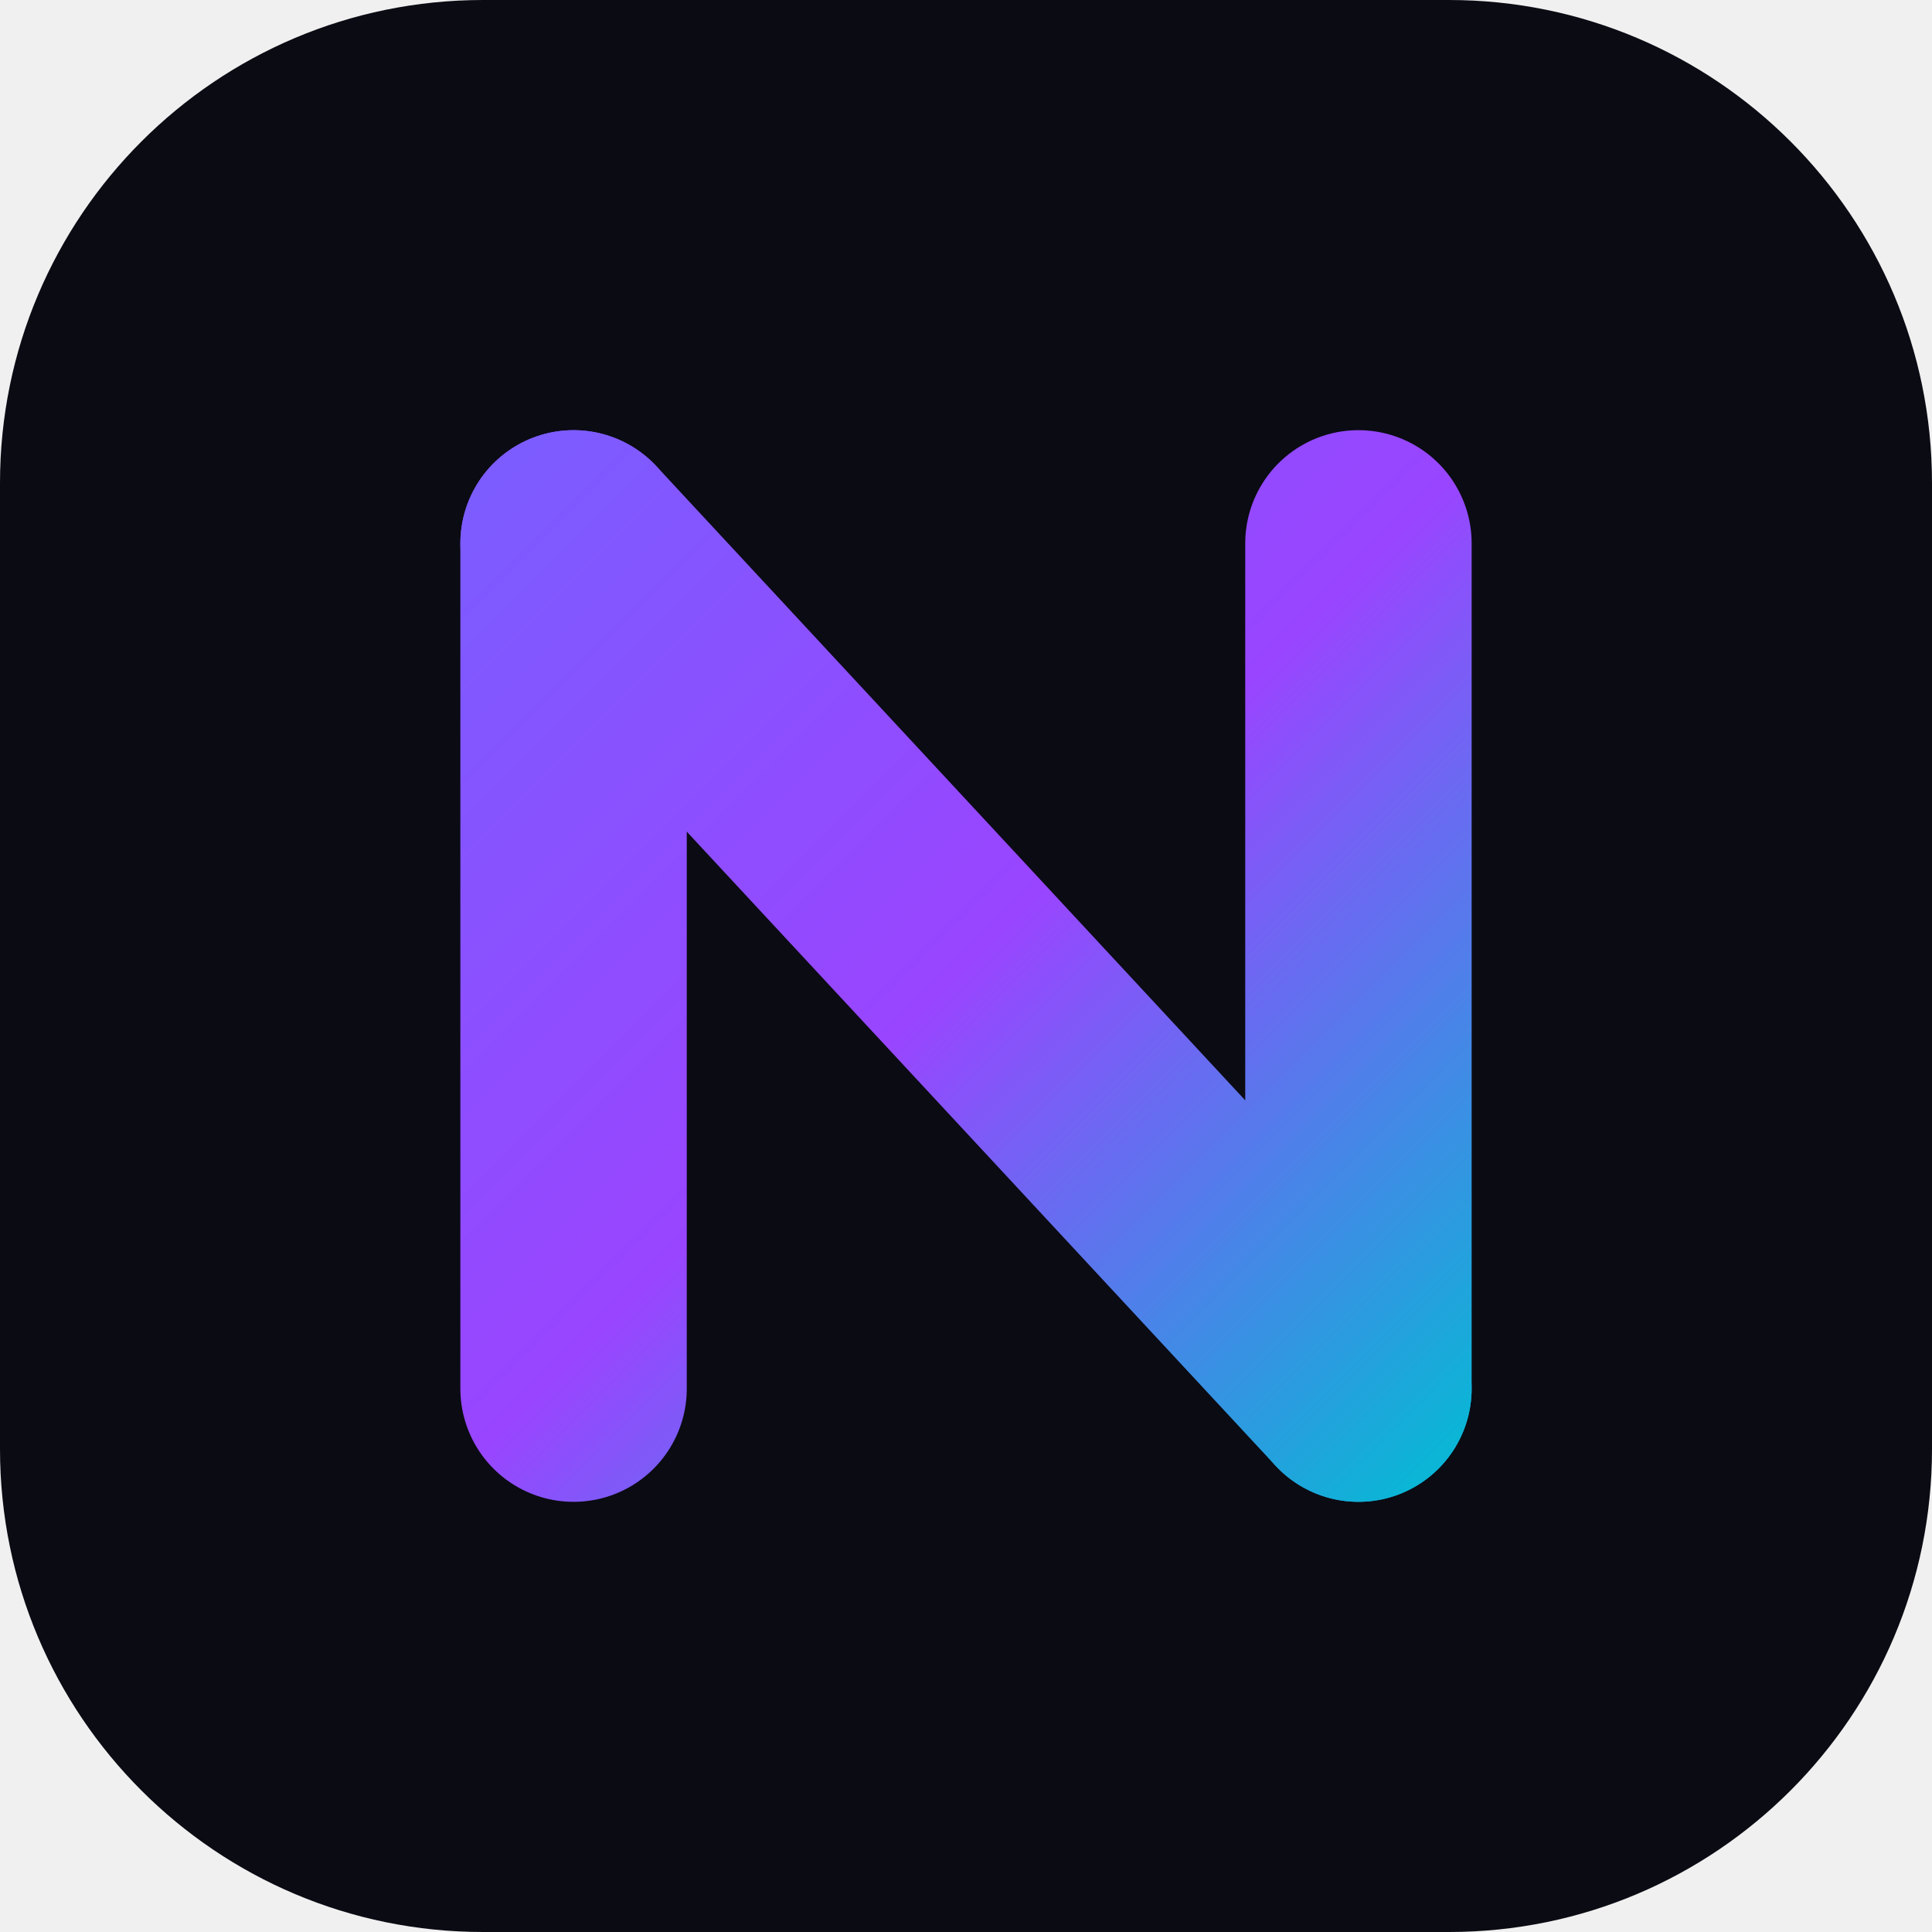
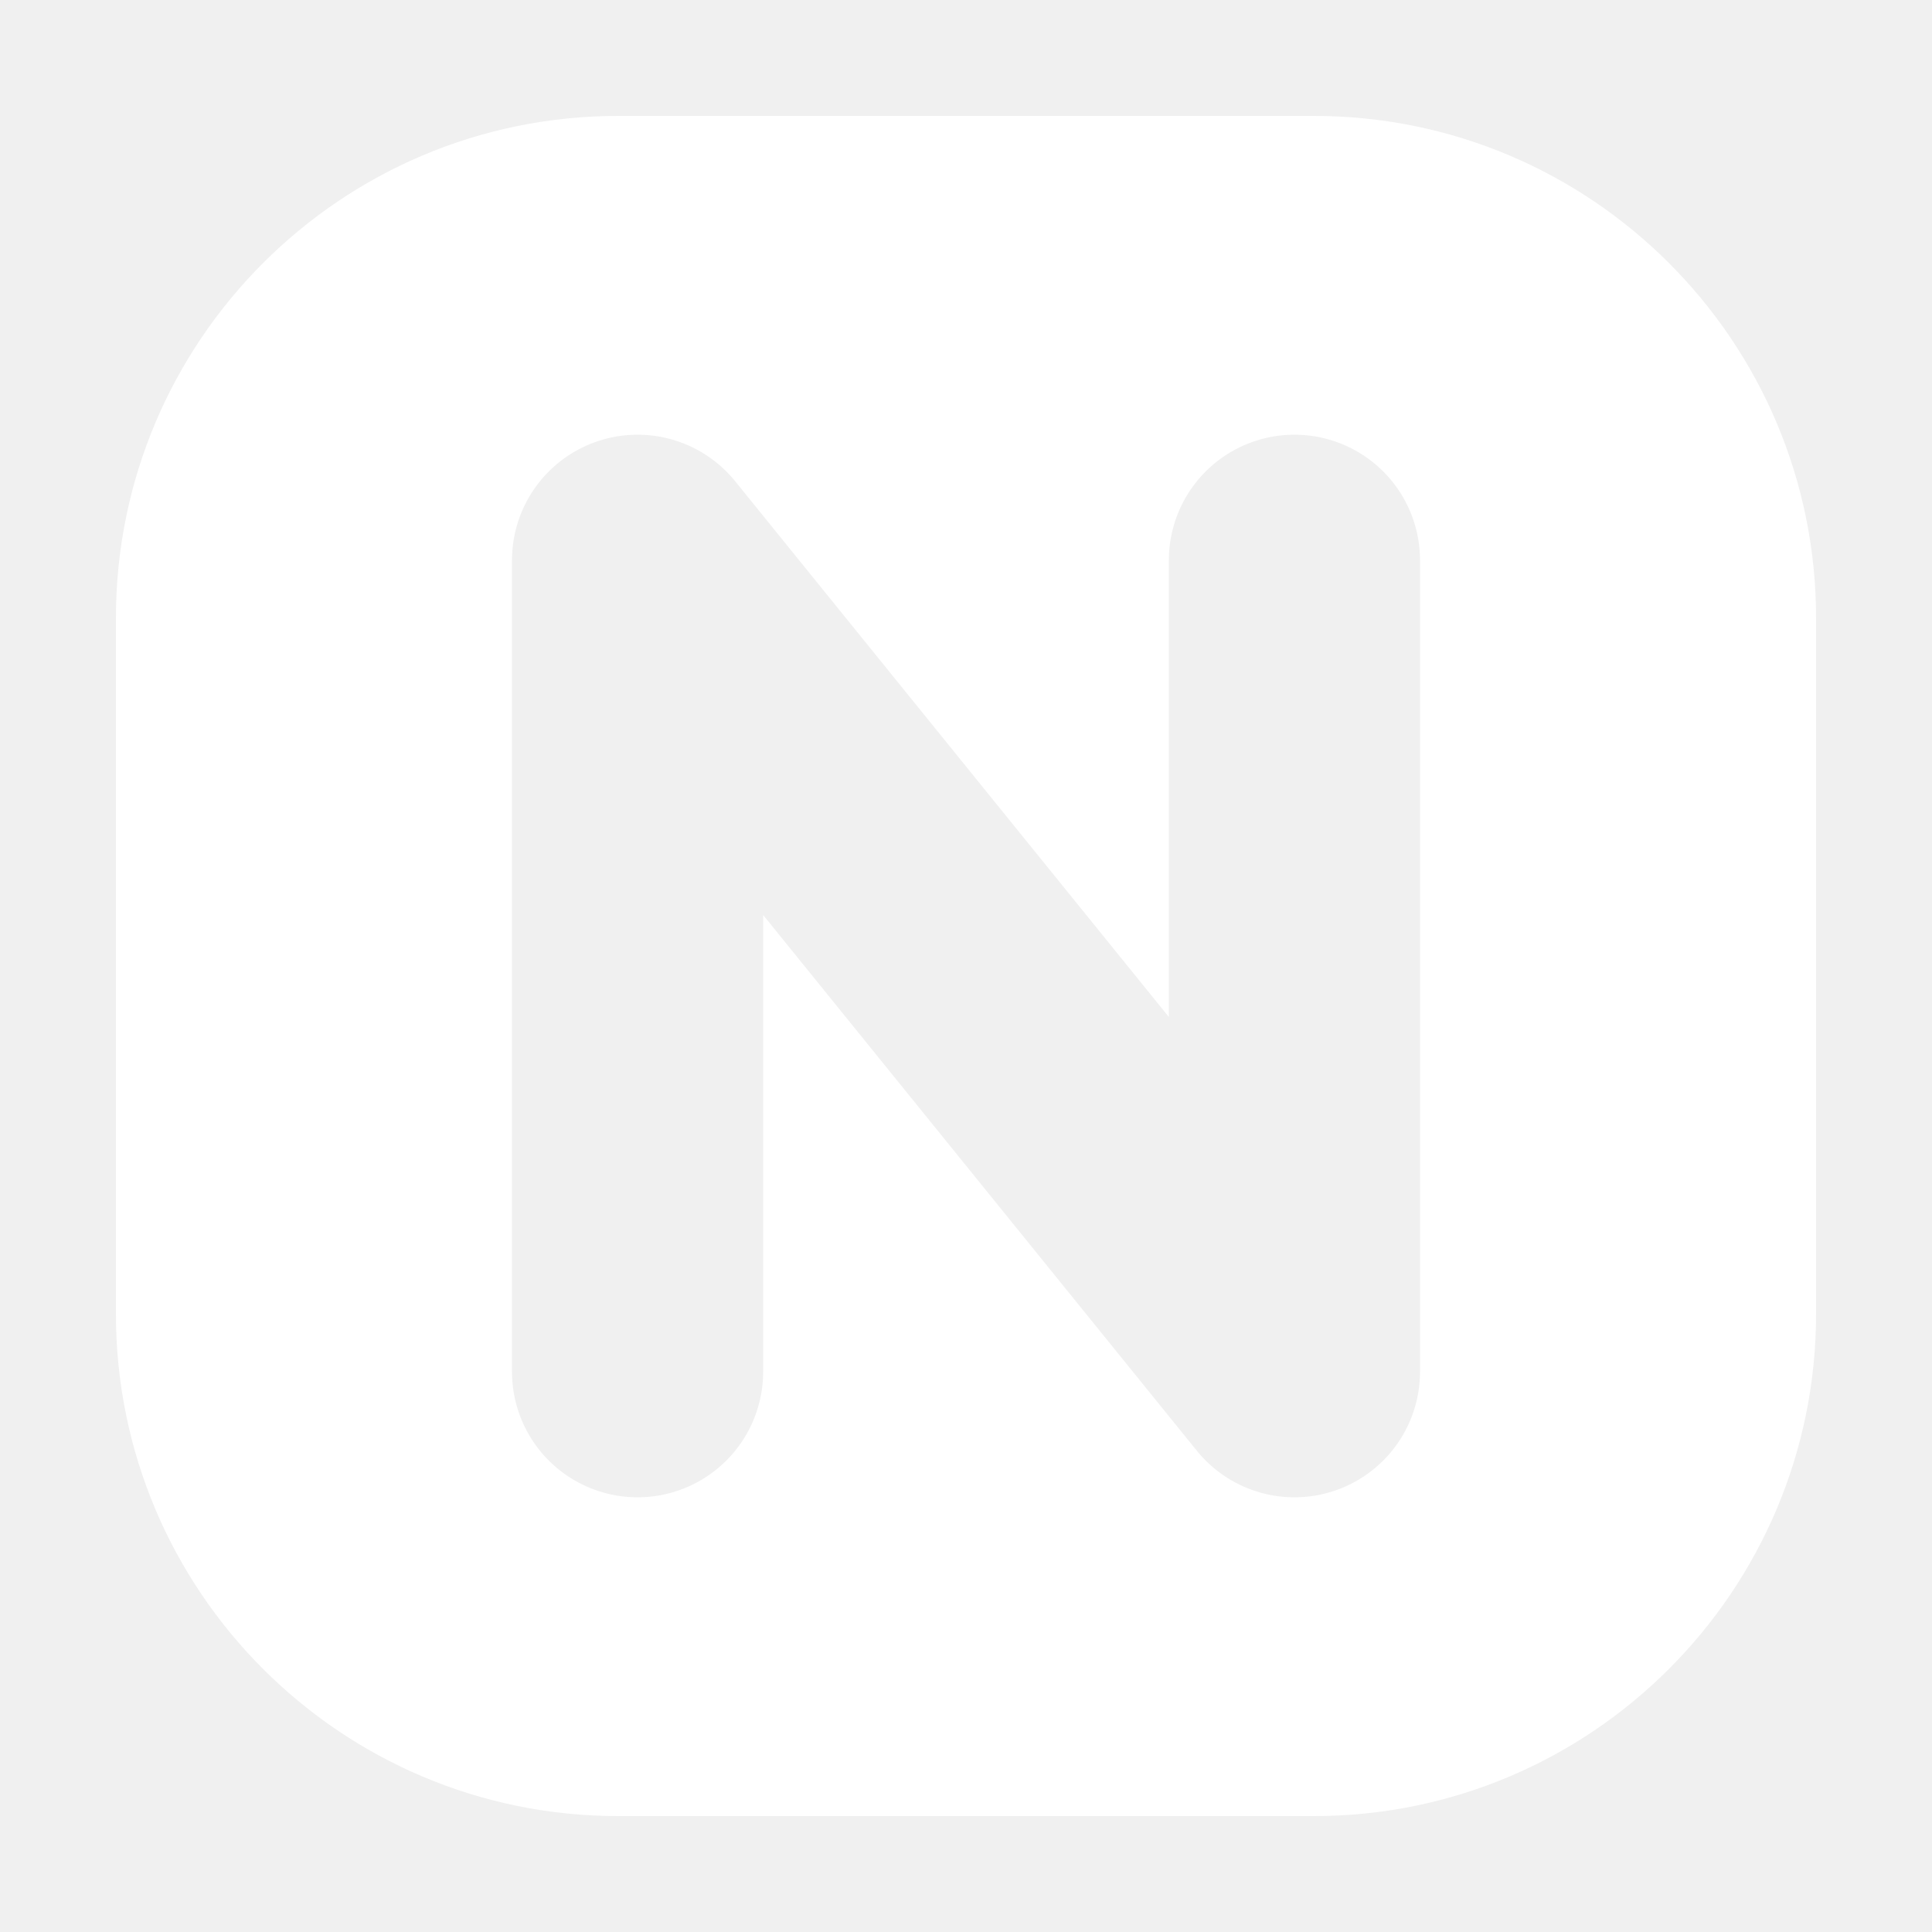
- <svg xmlns="http://www.w3.org/2000/svg" width="64" height="64" viewBox="0 0 64 64" fill="none">
+ <svg xmlns="http://www.w3.org/2000/svg" viewBox="0 0 100 100" fill="none">
  <defs>
-     <linearGradient id="nyxG" x1="16" y1="16" x2="48" y2="48" gradientUnits="userSpaceOnUse">
-       <stop stop-color="#7C5CFF" />
-       <stop offset="0.5" stop-color="#9945FF" />
-       <stop offset="1" stop-color="#0BB5D6" />
-     </linearGradient>
+     <mask id="nyxN">
+       <rect width="100" height="100" fill="#fff" />
+       <path d="M33 71V29L67 71V29" stroke="#000" stroke-width="13" stroke-linecap="round" stroke-linejoin="round" />
+     </mask>
  </defs>
-   <rect width="64" height="64" rx="16" fill="#0B0B14" />
-   <g stroke="url(#nyxG)" stroke-width="7.5" stroke-linecap="round" stroke-linejoin="round" fill="none">
-     <path d="M19 46 V18" />
-     <path d="M45 18 V46" />
-     <path d="M19 18 L45 46" />
-   </g>
+   <rect x="6" y="6" width="88" height="88" rx="26" fill="#fff" mask="url(#nyxN)" />
</svg>
